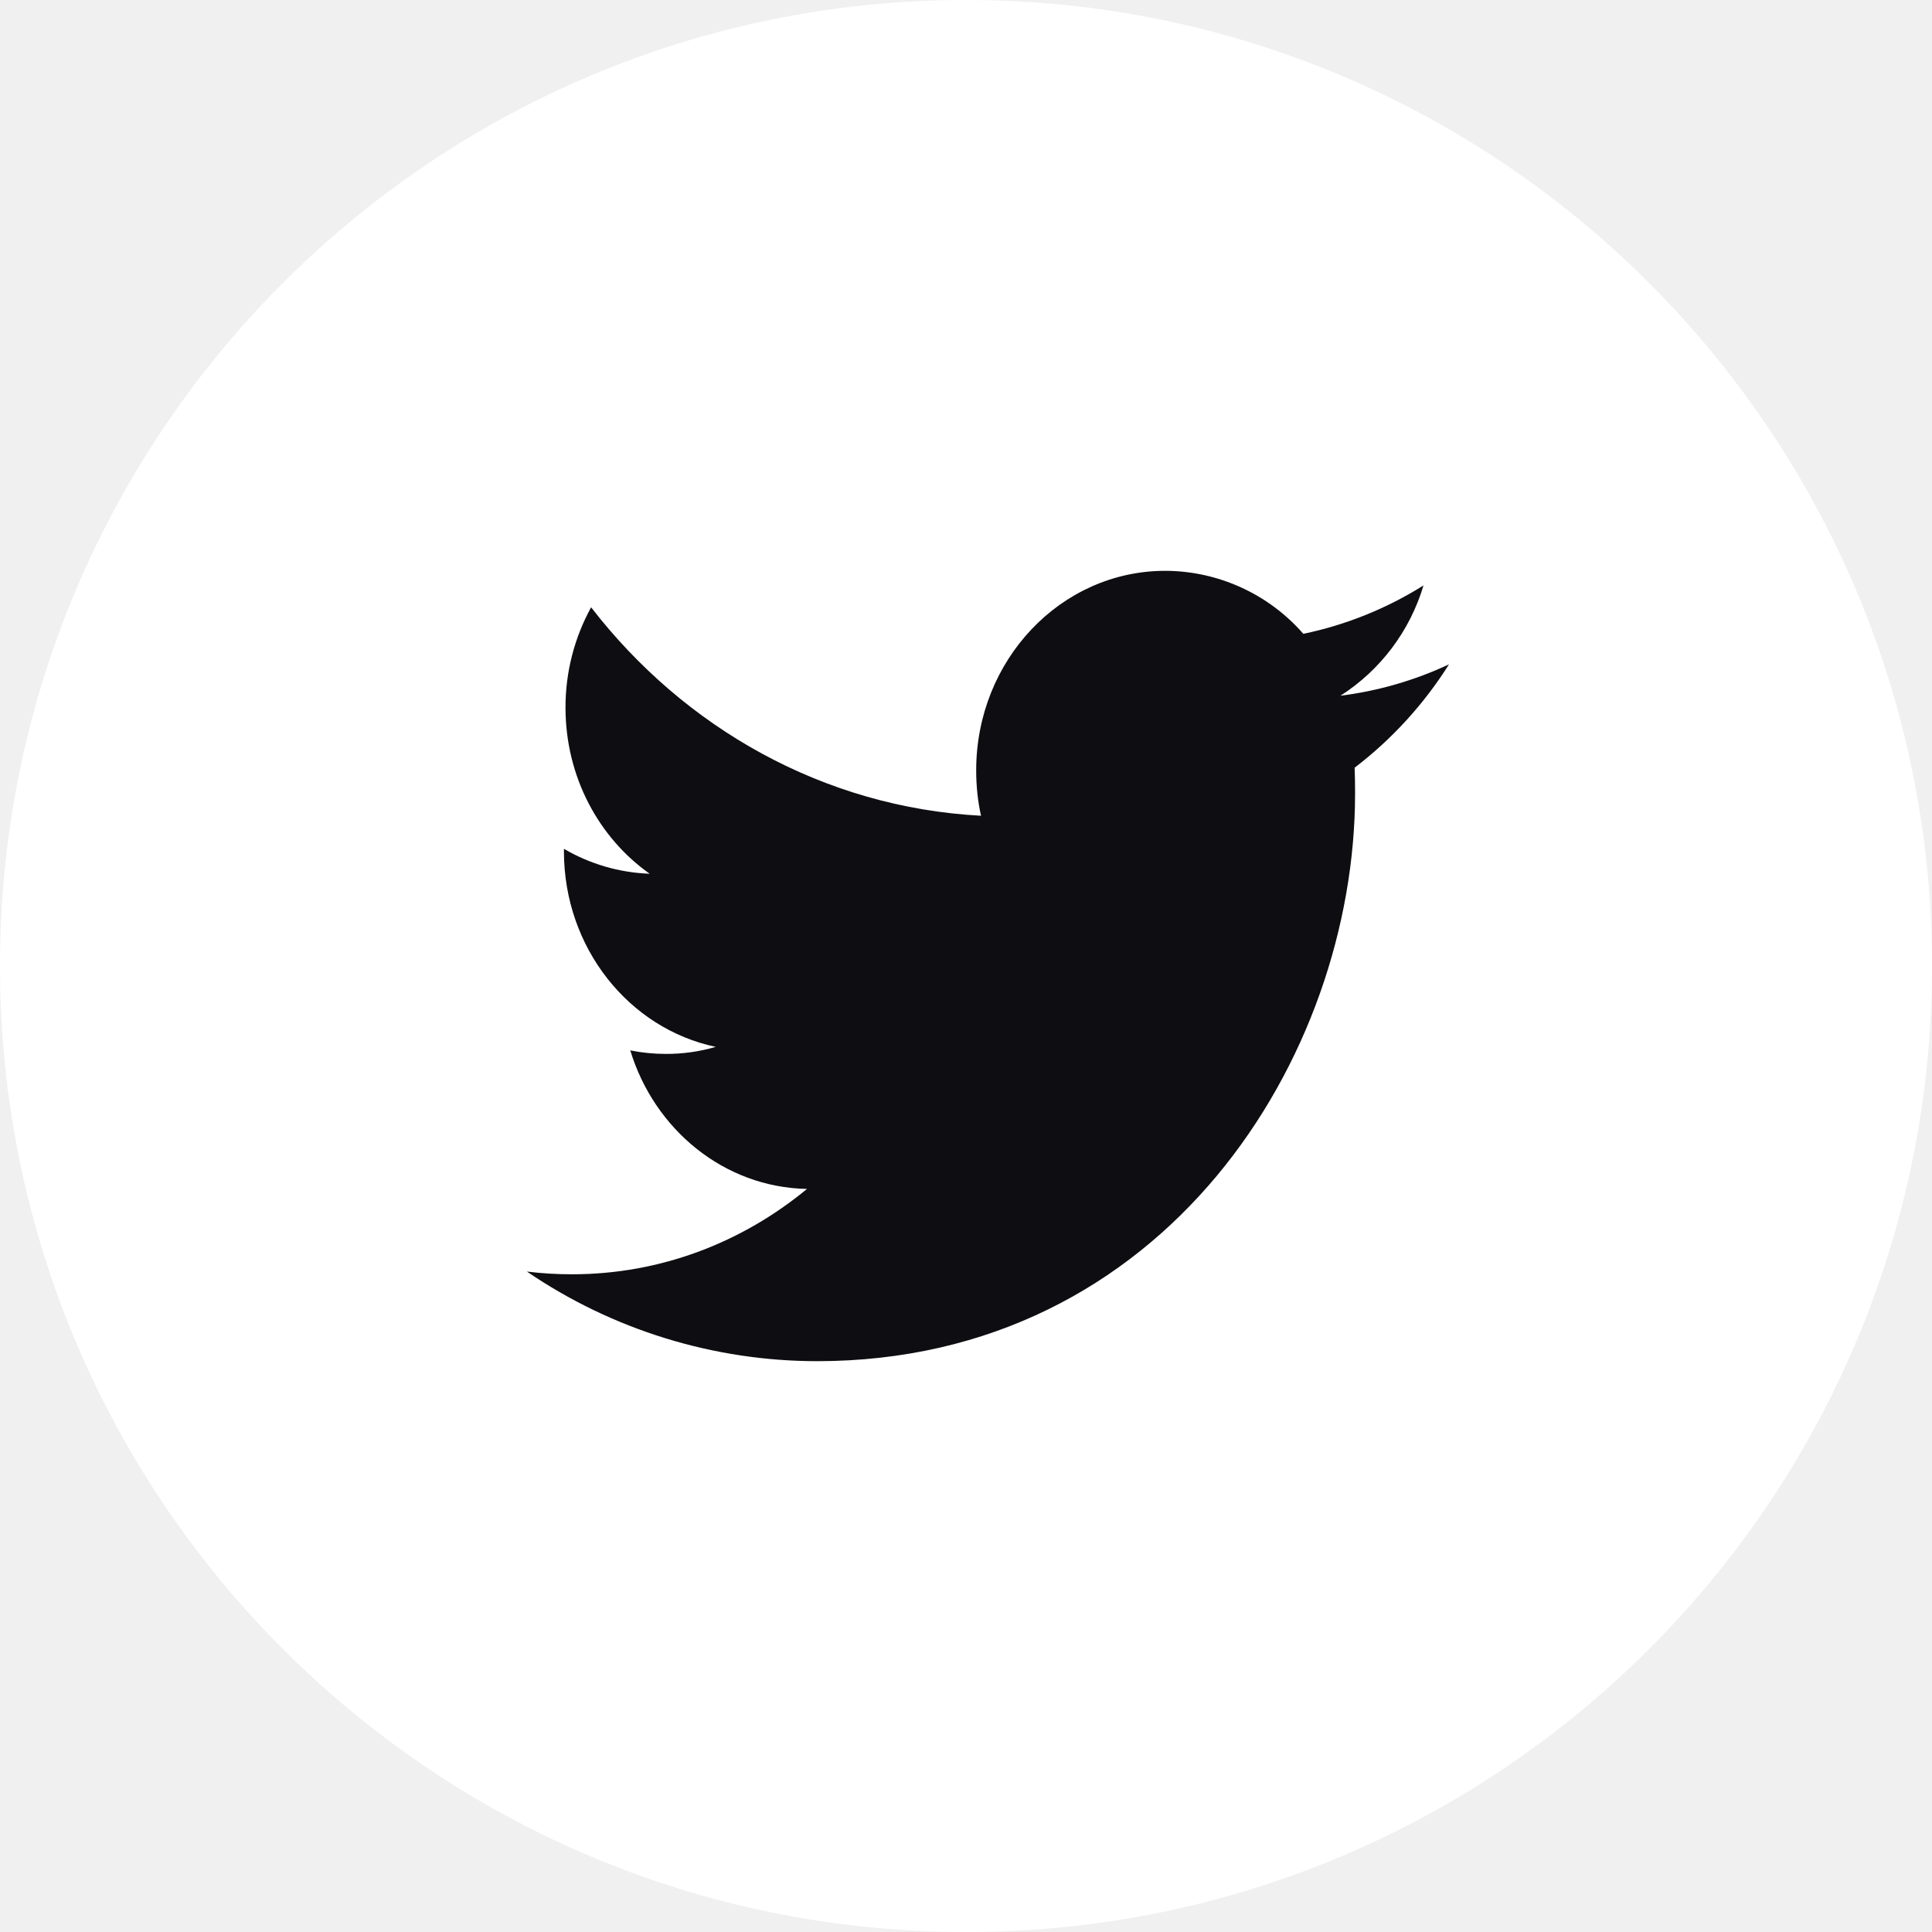
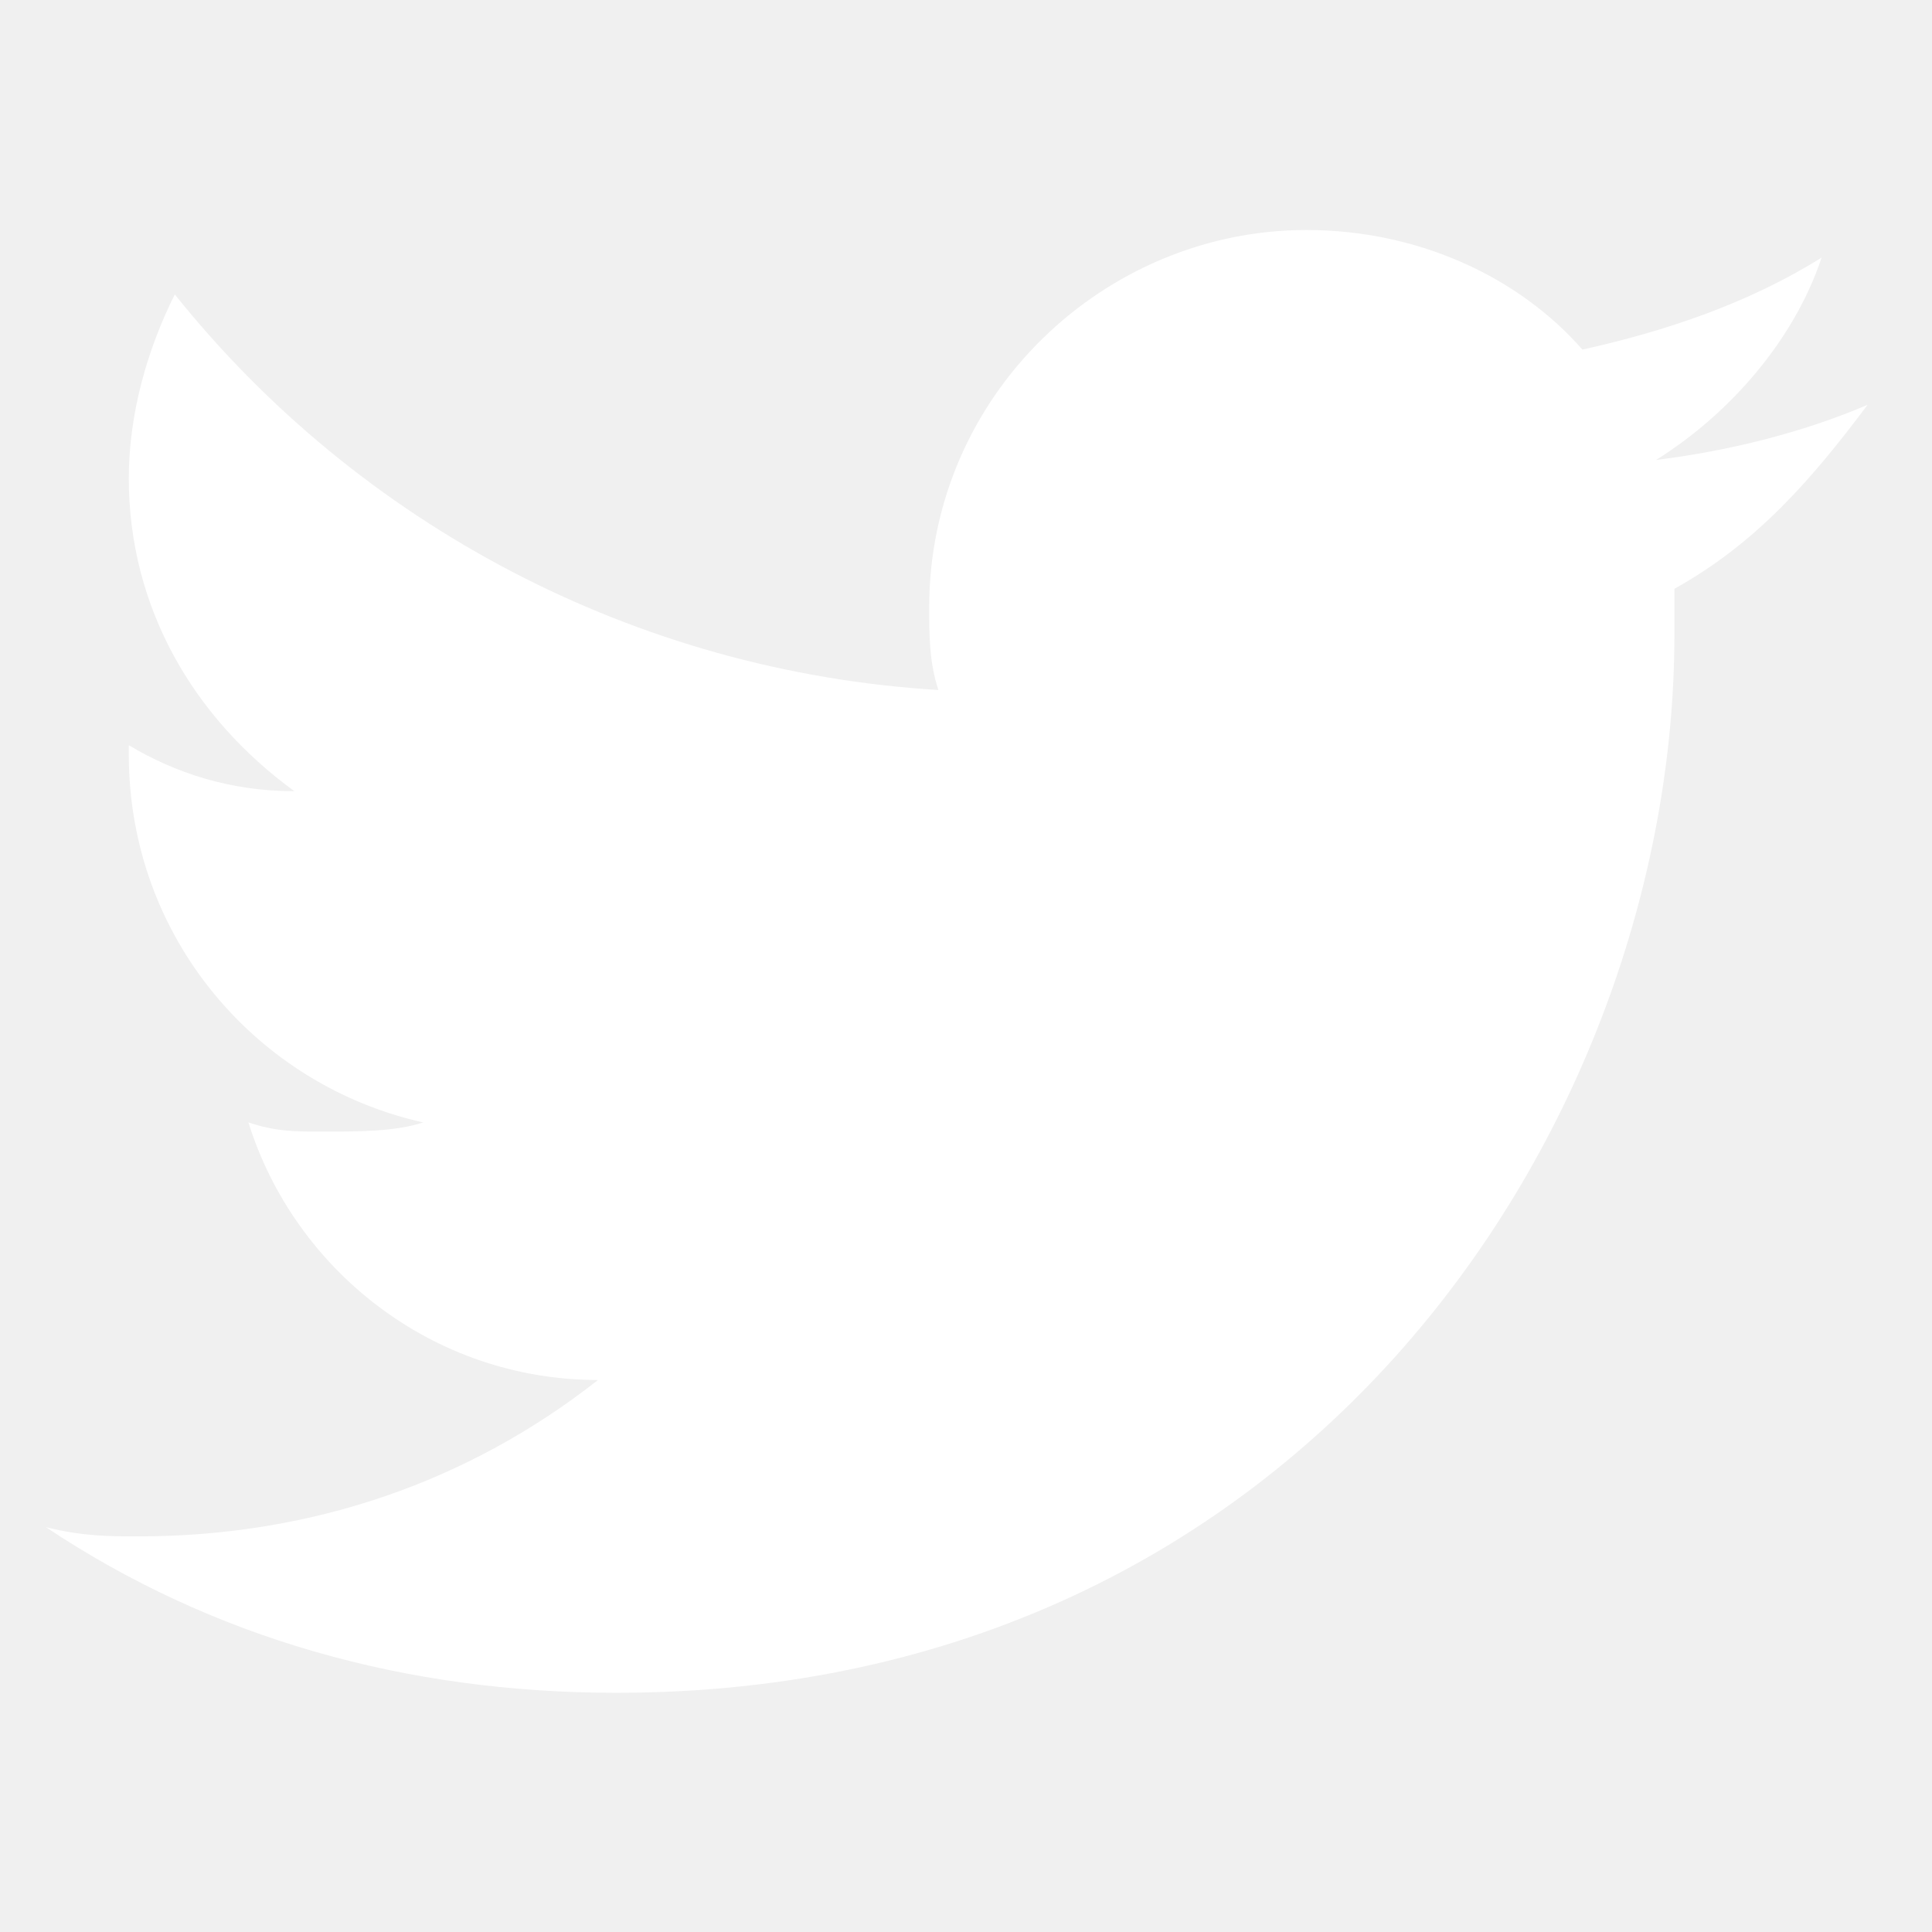
- <svg xmlns="http://www.w3.org/2000/svg" width="44" height="44" viewBox="0 0 44 44">
-   <g fill="none" fill-rule="evenodd">
-     <circle cx="22" cy="22" r="22" fill="#FFF" />
-     <path id="twitter" fill="#0E0E12" d="M30.526 15.846a4.51 4.51 0 0 0 1.893-2.513 8.355 8.355 0 0 1-2.736 1.102A4.194 4.194 0 0 0 26.539 13c-2.38 0-4.307 2.035-4.307 4.544 0 .356.036.703.11 1.034-3.58-.19-6.754-1.996-8.88-4.747a4.724 4.724 0 0 0-.583 2.285c0 1.576.76 2.967 1.917 3.783a4.154 4.154 0 0 1-1.953-.568v.056c0 2.202 1.484 4.04 3.458 4.455a4.01 4.01 0 0 1-1.137.16c-.277 0-.548-.027-.81-.08.548 1.804 2.139 3.12 4.025 3.155-1.476 1.219-3.333 1.944-5.351 1.944-.348 0-.691-.02-1.028-.062A11.747 11.747 0 0 0 18.604 31c7.926 0 12.257-6.924 12.257-12.929 0-.197-.002-.394-.01-.587A9.006 9.006 0 0 0 33 15.13a8.257 8.257 0 0 1-2.474.715z" />
+ <svg xmlns="http://www.w3.org/2000/svg" id="Layer_1" viewBox="0 0 21 21">
+   <style>
+     .st0{display:none}.st1{fill:#fff}.st1,.st2{display:inline}.st3{fill:#fff}
+   </style>
+   <g id="Bitcoin" class="st0">
+     <path id="XMLID_6_" class="st1" d="M17 11c-.5-.6-1.2-1-2.1-1.3 1.2-.6 1.7-1.7 1.6-3.2 0-.5-.2-1-.4-1.4-.2-.4-.6-.7-1-1-.4-.2-.9-.4-1.4-.6-.5-.1-1-.2-1.7-.3V.3h-1.8v3H8.7v-3H6.9v3.1H3.2v2h1.3c.6 0 1 .3 1.1.8v3.5h.2-.2v4.9c-.1.4-.3.6-.7.6H3.6l-.4 2.2h3.7v3.1h1.8v-3.1h1.5v3.1H12v-3.1c.7 0 1.2-.1 1.7-.2s1-.2 1.5-.4.8-.4 1.2-.7c.3-.3.6-.6.8-1.1.2-.4.3-.9.4-1.5.1-1-.1-1.9-.6-2.5zM8.8 5.5h1.8c.3 0 .5.1.7.1s.4.1.7.2l.6.3c.1.1.3.3.4.5.1.2.1.4.1.7 0 .2 0 .4-.1.6-.1.2-.2.3-.3.5-.1.1-.3.2-.4.3-.2.1-.3.2-.6.2-.2.1-.4.1-.6.1-.2 0-.4.1-.7.1H8.8V5.5zm5 8.4c-.1.2-.2.4-.3.5-.1.1-.3.3-.5.4l-.6.3c-.2.1-.4.1-.7.2-.3 0-.5.1-.7.1H8.7v-4.1h2.2c.4 0 .6.1.9.1.2 0 .5.1.8.2.3.1.5.2.7.4.2.1.3.3.4.6.1.2.2.5.2.8 0 .1 0 .3-.1.5z" />
+   </g>
+   <g id="Telegram" class="st0">
+     <path id="XMLID_497_" class="st1" d="M1.6 10.2l4.2 1.6L7.4 17c.1.3.5.5.8.2l2.4-1.9c.2-.2.6-.2.9 0l4.2 3.1c.3.2.7.1.8-.3l3.1-15c.1-.4-.3-.7-.7-.6L1.6 9.2c-.5.2-.5.8 0 1zm5.6.7l8.2-5.1c.1-.1.3.1.2.2l-6.8 6.3c-.2.2-.4.5-.4.8l-.2 1.7c0 .2-.4.3-.4 0l-.9-3.1c-.2-.2-.1-.6.3-.8z" />
+   </g>
+   <g id="Github" class="st0">
+     <path id="XMLID_34_" class="st1" d="M18.5 6.1c-.8-1.4-2-2.6-3.4-3.4-1.4-.8-3-1.2-4.7-1.2-1.7 0-3.2.4-4.7 1.2-1.4.8-2.6 2-3.4 3.4-.8 1.4-1.2 3-1.2 4.7 0 2 .6 3.9 1.8 5.5 1.2 1.6 2.7 2.7 4.6 3.4.2 0 .4 0 .5-.1.1-.1.2-.2.2-.4v-1.8h-1c-.3 0-.6 0-.8-.1-.4 0-.7-.1-.9-.3-.3-.2-.4-.4-.5-.7l-.2-.3c-.1-.2-.2-.4-.4-.6-.2-.2-.3-.4-.5-.5l-.1-.1c-.1 0-.1-.1-.2-.1 0-.1-.1-.1-.1-.2s0-.1.1-.1.2-.1.4-.1h.2c.2 0 .4.1.6.3l.6.6c.2.3.4.6.7.8.3.2.5.3.8.3s.5 0 .7-.1c.2 0 .4-.1.5-.2.1-.5.3-1 .6-1.2-.5 0-.9-.1-1.2-.2-.4-.1-.7-.3-1.1-.5-.4-.2-.7-.5-1-.8-.3-.3-.5-.7-.6-1.3-.2-.5-.2-1.1-.2-1.8 0-1 .3-1.8 1-2.5-.5-.7-.4-1.5-.1-2.4.2-.1.6 0 1 .2.5.2.8.3 1 .5.3 0 .4.1.6.2.7-.2 1.5-.3 2.3-.3.8 0 1.6.1 2.3.3l.5-.3c.3-.2.7-.4 1.1-.5.4-.2.8-.2 1-.1.4.9.4 1.7.1 2.5.6.7 1 1.5 1 2.5 0 .7-.1 1.3-.2 1.8-.2.5-.4 1-.6 1.3-.3.3-.6.6-1 .8-.4.2-.8.4-1.1.5-.4.1-.8.2-1.2.2.4.4.6.9.6 1.7v2.6c0 .1.1.3.2.4.1.1.3.1.5.1 1.9-.6 3.4-1.7 4.6-3.4 1.2-1.6 1.8-3.4 1.8-5.5-.3-1.8-.7-3.3-1.5-4.7z" />
+   </g>
+   <g id="Facebook" class="st0">
+     <path id="XMLID_25_" class="st1" d="M15.2.9h-2.5C9.9.9 8.1 2.8 8.1 5.6v2.2H5.6c-.2 0-.4.2-.4.4v3.2c0 .2.2.4.4.4h2.5v8c0 .2.2.4.4.4h3.3c.2 0 .4-.2.4-.4v-8h2.9c.2 0 .4-.2.4-.4V8.2c0-.1 0-.2-.1-.3s-.2-.1-.3-.1h-2.9V6c0-.9.2-1.3 1.4-1.3h1.7c.2 0 .4-.2.4-.4v-3c-.1-.2-.3-.4-.5-.4z" />
+   </g>
+   <g id="Linkedin" class="st0">
+     <path id="LinkedIn__x28_alt_x29_" class="st1" d="M18.2 1.4H2.6c-.7 0-1.3.6-1.3 1.3v15.7c0 .7.6 1.3 1.4 1.3h15.6c.7 0 1.3-.6 1.3-1.3V2.7c-.1-.7-.7-1.3-1.4-1.3zM6.8 16.7H4V8.4h2.8v8.3zM5.4 7.3c-.9 0-1.5-.6-1.5-1.4 0-.8.6-1.4 1.6-1.4C6.4 4.4 7 5 7 5.9c0 .7-.6 1.4-1.6 1.4zm11.4 9.4H14v-4.4c0-1.1-.4-1.9-1.4-1.9-.8 0-1.2.5-1.4 1-.1.2-.1.4-.1.7v4.6H8.3V8.5h2.8v1.2c.4-.6 1-1.4 2.5-1.4 1.8 0 3.2 1.2 3.2 3.7v4.7zm-5.7-7.1z" />
+   </g>
+   <g id="Youtube" class="st0">
+     <g id="XMLID_20_" class="st2">
+       <path id="XMLID_21_" class="st3" d="M19.1 5.2c-.5-.9-1.1-1.1-2.2-1.2-1.1-.1-4-.1-6.5-.1S5 4 3.9 4c-1.1.1-1.7.3-2.2 1.2-.5.9-.8 2.5-.8 5.3s.3 4.4.8 5.3c.5.9 1.1 1.1 2.2 1.2 1.1.1 4 .1 6.5.1s5.4 0 6.5-.1c1.1-.1 1.7-.2 2.2-1.2.5-.9.8-2.5.8-5.3s-.2-4.4-.8-5.3zM8 14.1V6.9l6 3.6-6 3.6z" />
+     </g>
+   </g>
+   <g id="Twitter">
+     <g id="XMLID_17_">
+       <path id="XMLID_18_" class="st3" d="M20.3 4.4c-.7.3-1.5.5-2.3.6.8-.5 1.5-1.3 1.8-2.2-.8.5-1.7.8-2.6 1-.7-.8-1.8-1.3-3-1.3-2.2 0-4.1 1.8-4.1 4.1 0 .3 0 .6.1.9-3.3-.2-6.3-1.8-8.3-4.3-.3.6-.5 1.3-.5 2 0 1.4.7 2.6 1.8 3.4-.7 0-1.3-.2-1.8-.5v.1c0 2 1.4 3.6 3.2 4-.3.1-.7.1-1.1.1-.3 0-.5 0-.8-.1.5 1.6 2 2.8 3.8 2.8-1.4 1.1-3.1 1.7-5 1.7-.3 0-.6 0-1-.1 1.8 1.2 3.9 1.8 6.2 1.8 7.5 0 11.5-6.2 11.5-11.5v-.5c.9-.5 1.5-1.2 2.1-2z" />
+     </g>
+   </g>
+   <g id="Medium" class="st0">
+     <g id="XMLID_33_" class="st2">
+       <path id="XMLID_14_" class="st3" d="M13.1 14.3l5-8.2-4.9-2.4h-.1c-.1 0-.1 0-.2.1l-3 5.1 3.2 5.4z" />
+       <path id="XMLID_13_" class="st3" d="M8.8 7.9l-.7-1.1v5.6l4.9 2.5z" />
+       <path id="XMLID_12_" class="st3" d="M13.2 14.9l4.7 2.4c.2.1.4 0 .4-.3V6.4l-5.1 8.5z" />
+       <path id="XMLID_11_" class="st3" d="M7.7 12.2v-6h-.1L5.3 5 2.7 3.7c-.2-.1-.3 0-.3.2v10.6c0 .2.1.4.3.5l4.6 2.3c.2.1.4 0 .4-.3v-4.8z" />
+     </g>
+   </g>
+   <g id="Steemit" class="st0">
+     <path id="XMLID_10_" class="st1" d="M6.6 11.2c-.5-1-.9-2-1.4-3-.2-.4-.4-.8-.5-1.2-.2-.4-.3-.8-.3-1.3V4.6c0-.3.1-.5.1-.8 0-.1-.1-.2-.3-.1-.7.7-1.5 1.5-1.8 2.5-.4 1.1.1 2.2.6 3.2l1.5 3c.4.8.9 1.8.7 2.7-.1.7-.3 1.3-.4 1.9-.1.4.3 0 .5-.1.8-.7 1.8-1.5 2.1-2.7.2-.6.1-1.1-.1-1.6-.2-.4-.5-.9-.7-1.4z" />
+     <path id="XMLID_9_" class="st1" d="M18.3 12.7l-.6-1.5c-.5-1-.9-2-1.4-3-.2-.4-.4-.7-.6-1.1-.2-.4-.3-.8-.3-1.3V4.7c0-.3.1-.5.1-.8 0-.1-.1-.2-.3-.1-.7.6-1.5 1.4-1.8 2.3-.4 1.1.1 2.2.6 3.2l1.5 3c.4.8.9 1.8.7 2.7-.1.7-.3 1.3-.4 1.9-.1.4.3 0 .5-.1.8-.7 1.8-1.5 2.1-2.7.2-.4.1-.9-.1-1.4z" />
+     <path id="XMLID_8_" class="st1" d="M13.2 12.6c-.3-.7-.6-1.3-.8-1.9-.5-1.2-1.1-2.3-1.7-3.5L10.1 6c-.3-.6-.4-1.2-.4-1.7V3c0-.3.1-.6.1-.8.2-.4 0-.4-.2-.2-.8.7-1.8 1.5-2.3 2.5-.3.7-.4 1.4-.2 2.2.2.9.6 1.7.9 2.6.7 1.6 1.6 3.1 2.3 4.8.2.6.5 1.2.6 1.9 0 .8-.2 1.6-.4 2.4 0 .2-.2.5-.2.7 0 .2.1.1.2 0 .4-.3.8-.7 1.2-1 1-.9 2.1-2.2 2-3.7 0-.7-.3-1.2-.5-1.8z" />
  </g>
</svg>
